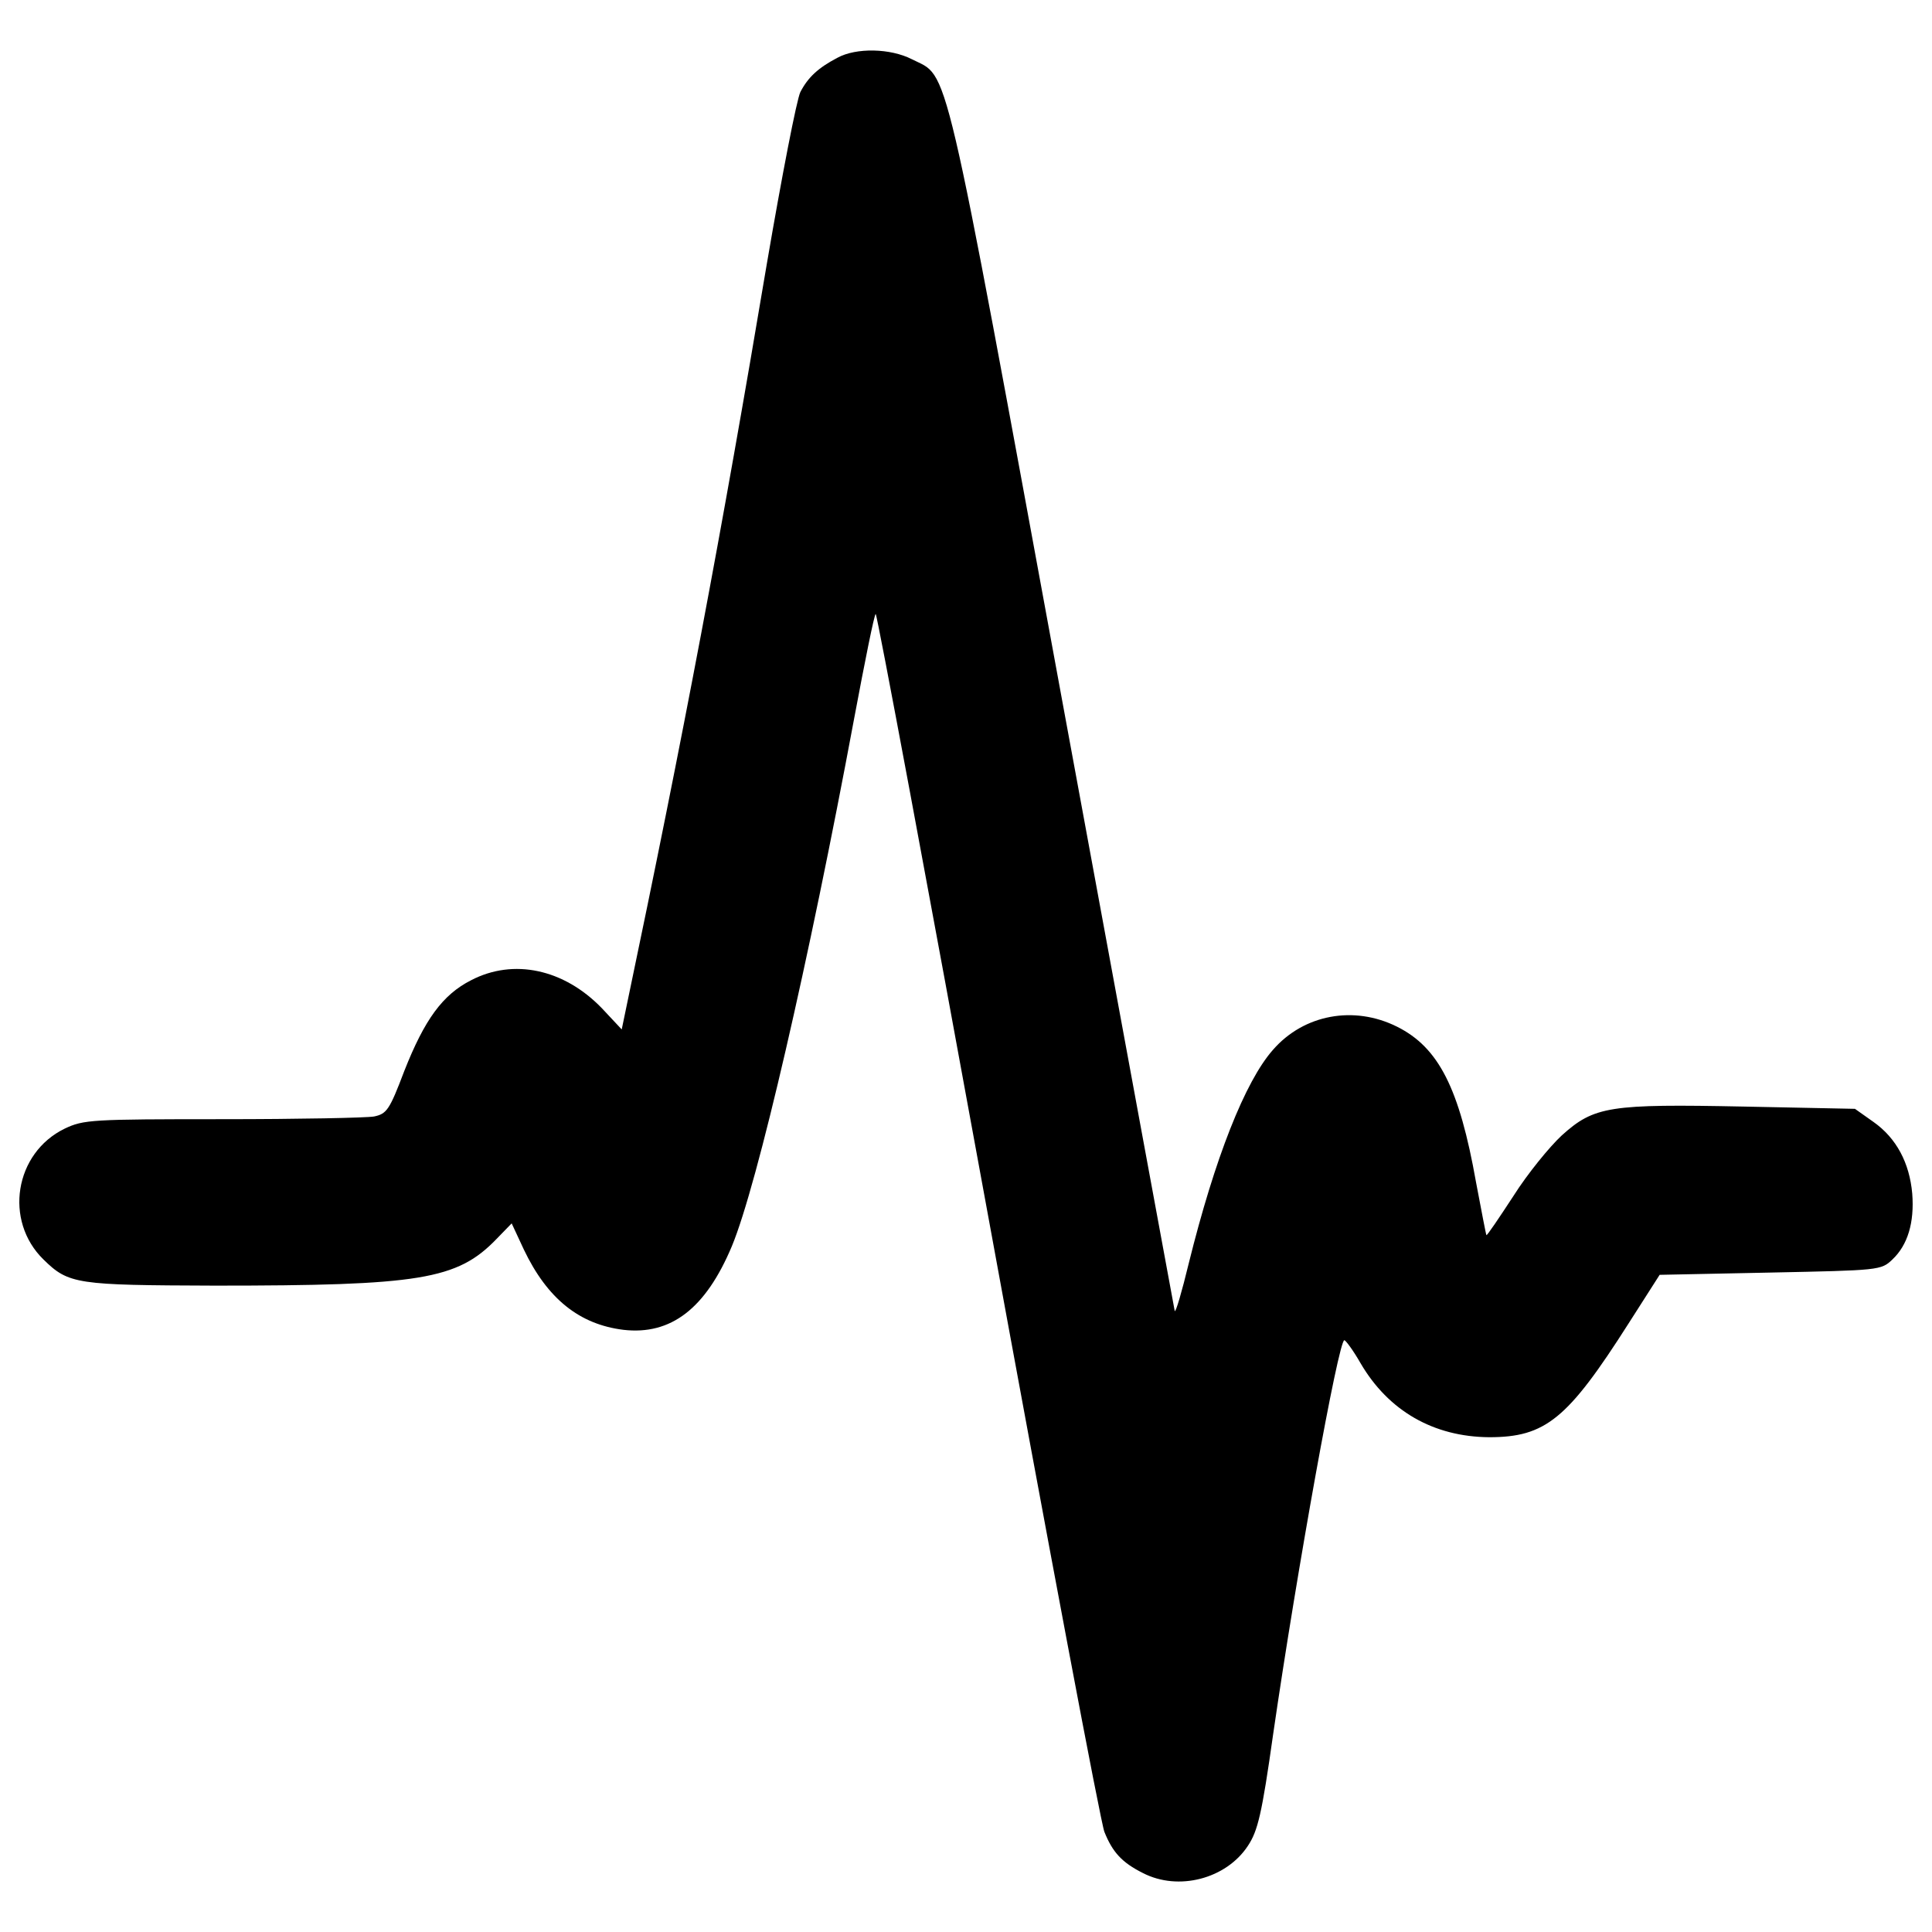
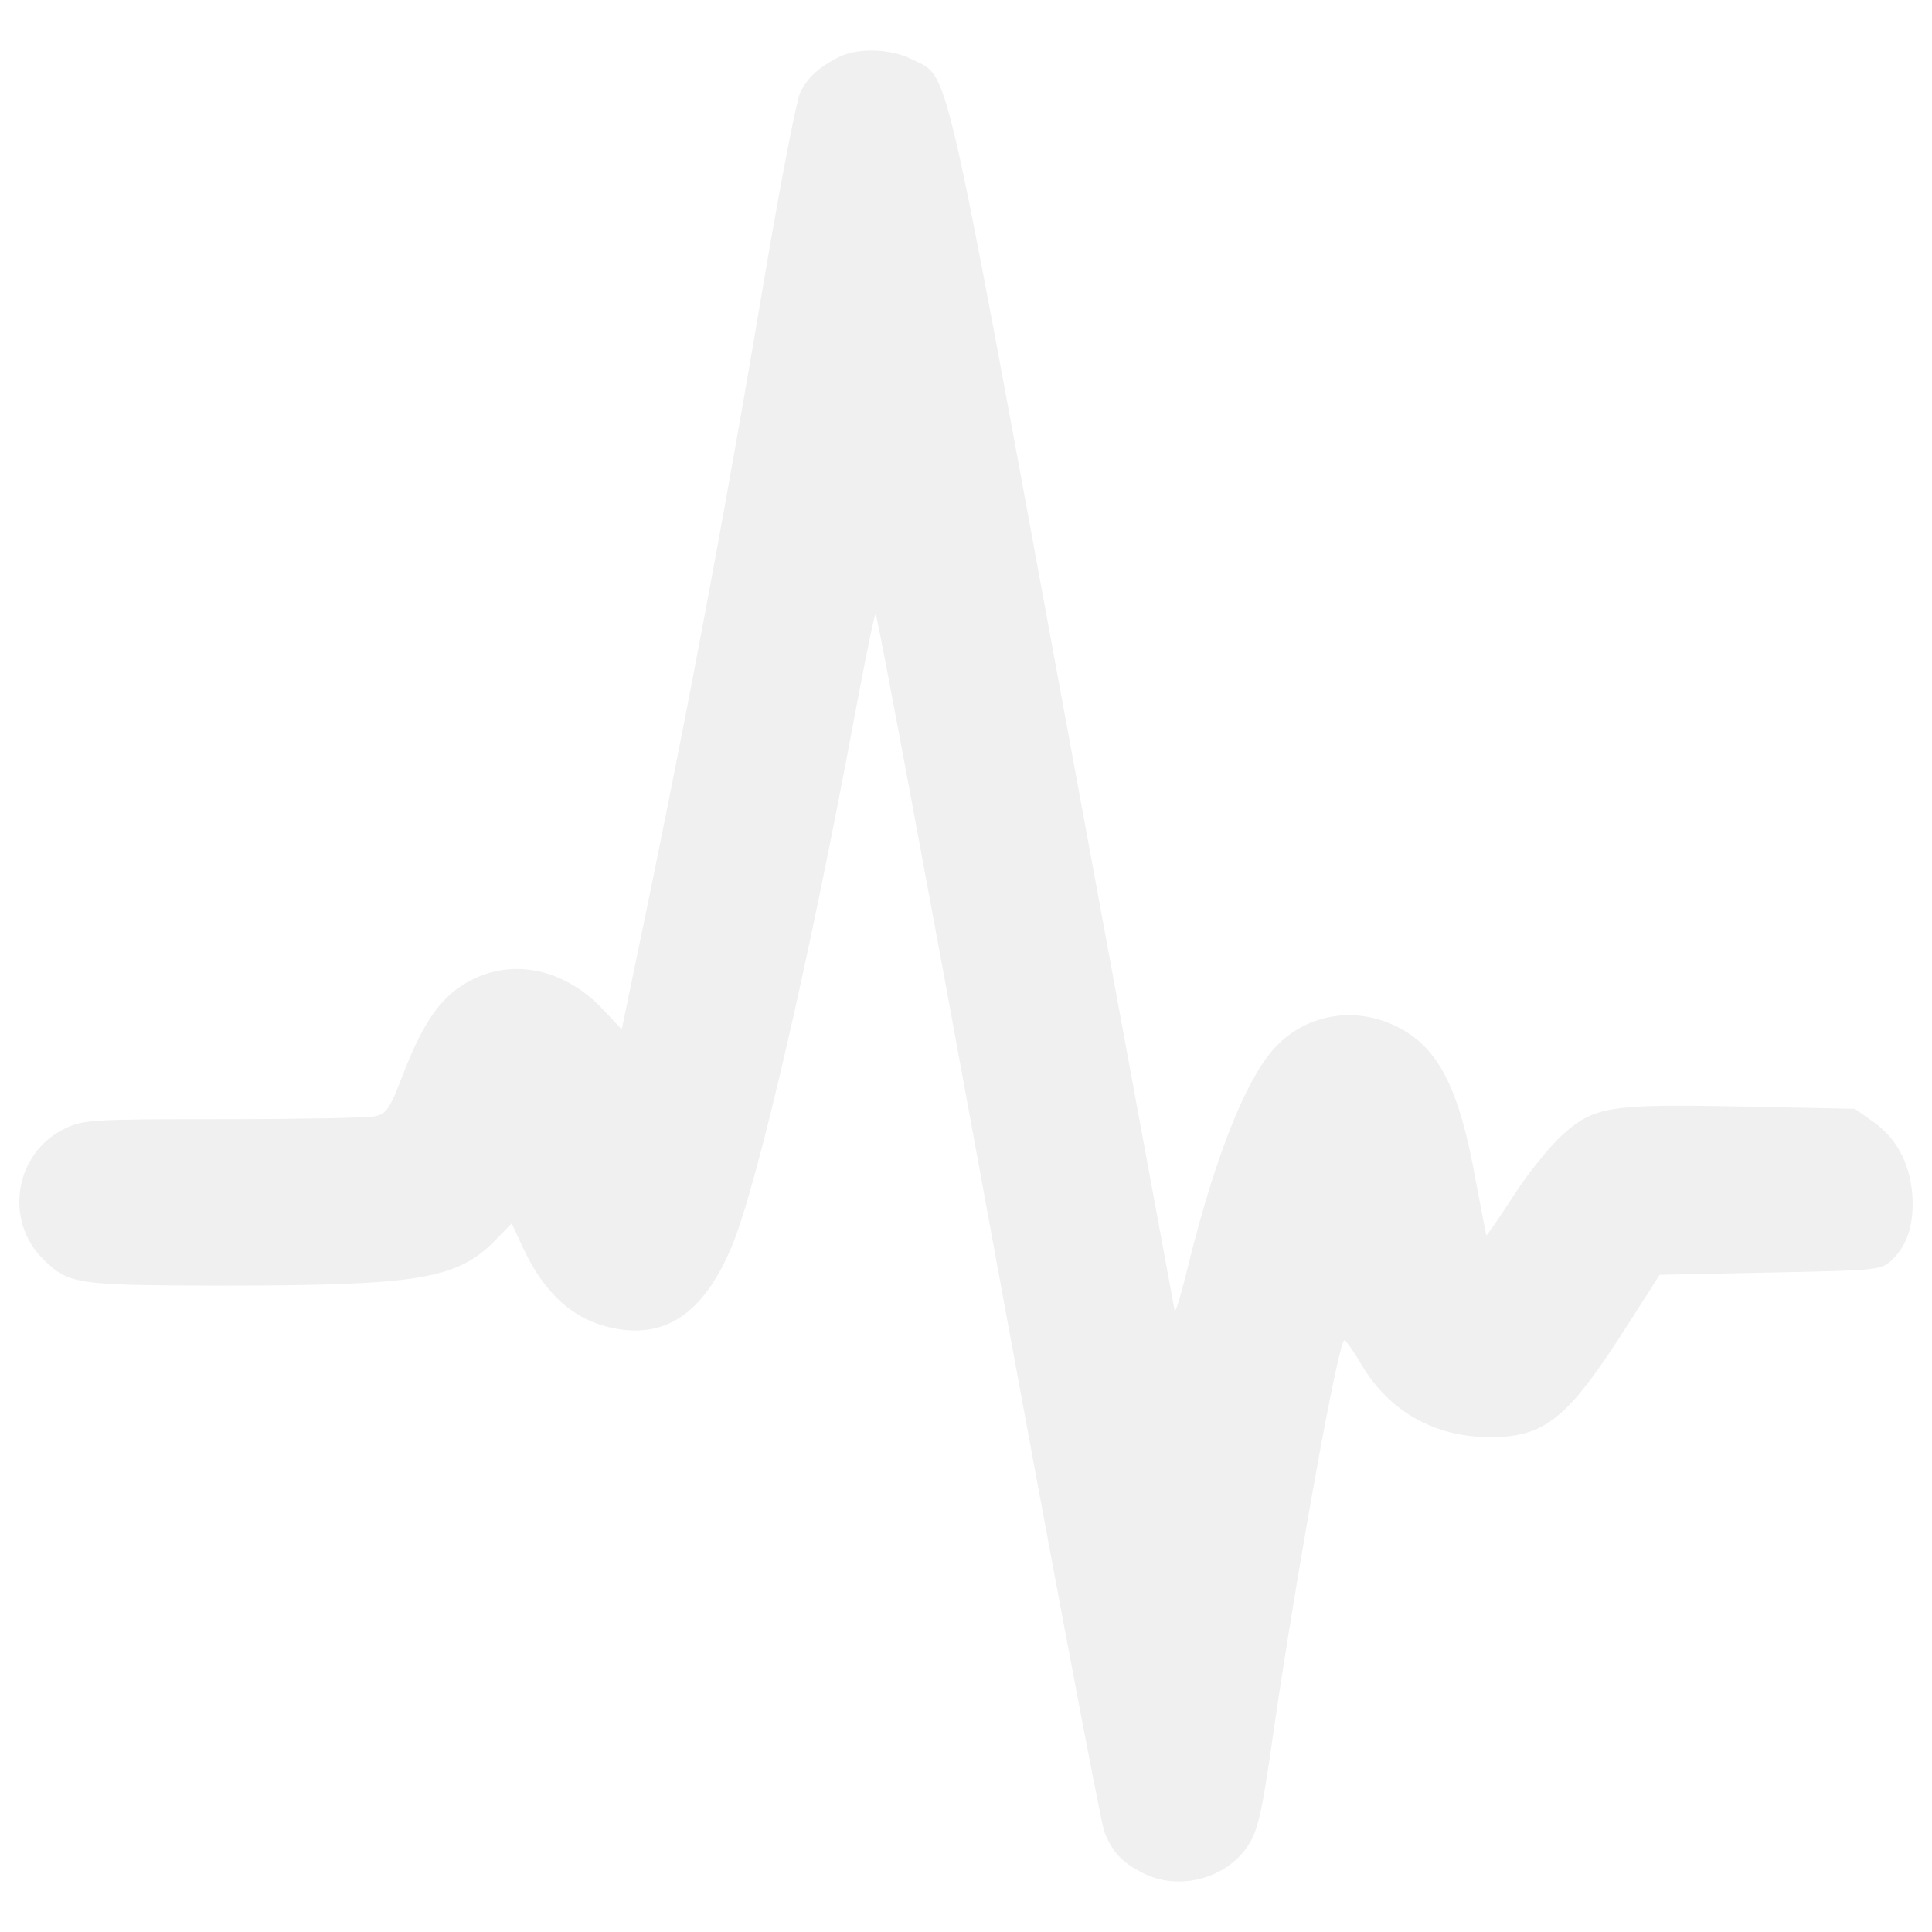
<svg xmlns="http://www.w3.org/2000/svg" viewBox="0 0 1000 1000">
-   <path d="M433.41 29.92c-9.81 5.14-15.18 10.04-19.15 17.74-1.87 3.74-9.57 43.43-17.28 88.49-23.58 140.32-43.19 243.98-72.61 384.3l-2.57 12.38-10.27-10.97c-19.61-20.31-45.76-25.92-67.71-14.48-14.71 7.47-24.05 20.31-34.55 46.93-7.7 20.32-9.11 22.18-15.64 23.58-3.97.7-39.22 1.4-78.45 1.4-67.94 0-71.91.23-81.72 4.9C7.54 596.8 1.94 631.82 22.49 651.9c13.08 12.84 17.04 13.31 88.72 13.54 106 0 125.38-3.04 145.69-24.05l7.94-8.17 6.3 13.54c12.14 25.45 28.72 38.76 51.6 41.56 24.52 2.8 42.49-10.97 56.03-43.19 13.31-31.98 39.93-147.56 63.28-272.93 5.6-29.88 10.51-54.4 11.21-54.4.7 0 26.85 140.09 58.14 311.22 31.28 170.91 58.37 314.73 60.24 319.17 4.2 10.51 9.11 15.87 19.85 21.25 18.45 9.57 43.19 3.04 54.4-14.01 5.14-7.71 7.24-16.34 13.07-57.67 12.36-85.22 33.84-204.06 36.87-204.06.7 0 4.67 5.37 8.4 11.91 14.48 24.75 37.82 38.06 66.54 38.29 29.18 0 40.63-9.34 72.15-58.84l16.11-25.21 57.2-1.17c56.5-1.17 57.44-1.17 63.27-6.77 7.94-7.47 11.44-19.15 10.27-34.09-1.4-15.88-8.17-28.72-20.08-37.12l-9.57-6.77-57.43-1.17c-69.58-1.4-77.51-.23-94.33 14.94-6.3 5.84-17.74 19.84-24.98 31.29-7.47 11.44-13.78 20.78-14.01 20.31-.24-.23-2.57-12.61-5.37-27.32-8.64-48.8-19.38-69.81-40.86-80.55-22.41-11.21-48.33-6.31-64.21 11.91-14.47 16.34-30.12 56.03-43.66 110.67-3.5 14.47-6.77 25.68-7.24 24.52-.23-1.4-26.38-142.66-57.9-314.03-63.04-342.74-58.6-323.83-78.21-333.87-10.96-5.61-28.71-6.08-38.51-.71z" />
+   <path fill="#f0f0f0" d="M433.41 29.92c-9.81 5.14-15.18 10.04-19.15 17.74-1.87 3.74-9.57 43.43-17.28 88.49-23.58 140.32-43.19 243.98-72.61 384.3l-2.57 12.38-10.27-10.97c-19.61-20.31-45.76-25.92-67.71-14.48-14.71 7.47-24.05 20.31-34.55 46.93-7.7 20.32-9.11 22.18-15.64 23.58-3.97.7-39.22 1.4-78.45 1.4-67.94 0-71.91.23-81.72 4.9C7.54 596.8 1.94 631.82 22.49 651.9c13.08 12.84 17.04 13.31 88.72 13.54 106 0 125.38-3.04 145.69-24.05l7.94-8.17 6.3 13.54c12.14 25.45 28.72 38.76 51.6 41.56 24.52 2.8 42.49-10.97 56.03-43.19 13.31-31.98 39.93-147.56 63.28-272.93 5.6-29.88 10.51-54.4 11.21-54.4.7 0 26.85 140.09 58.14 311.22 31.28 170.91 58.37 314.73 60.24 319.17 4.2 10.51 9.11 15.87 19.85 21.25 18.45 9.57 43.19 3.04 54.4-14.01 5.14-7.71 7.24-16.34 13.07-57.67 12.36-85.22 33.84-204.06 36.87-204.06.7 0 4.67 5.37 8.4 11.91 14.48 24.75 37.82 38.06 66.54 38.29 29.18 0 40.63-9.34 72.15-58.84l16.11-25.21 57.2-1.17c56.5-1.17 57.44-1.17 63.27-6.77 7.94-7.47 11.44-19.15 10.27-34.09-1.4-15.88-8.17-28.72-20.08-37.12l-9.57-6.77-57.43-1.17c-69.58-1.4-77.51-.23-94.33 14.94-6.3 5.84-17.74 19.84-24.98 31.29-7.47 11.44-13.78 20.78-14.01 20.31-.24-.23-2.57-12.61-5.37-27.32-8.64-48.8-19.38-69.81-40.86-80.55-22.41-11.21-48.33-6.31-64.21 11.91-14.47 16.34-30.12 56.03-43.66 110.67-3.5 14.47-6.77 25.68-7.24 24.52-.23-1.4-26.38-142.66-57.9-314.03-63.04-342.74-58.6-323.83-78.21-333.87-10.96-5.61-28.71-6.08-38.51-.71z" />
</svg>
